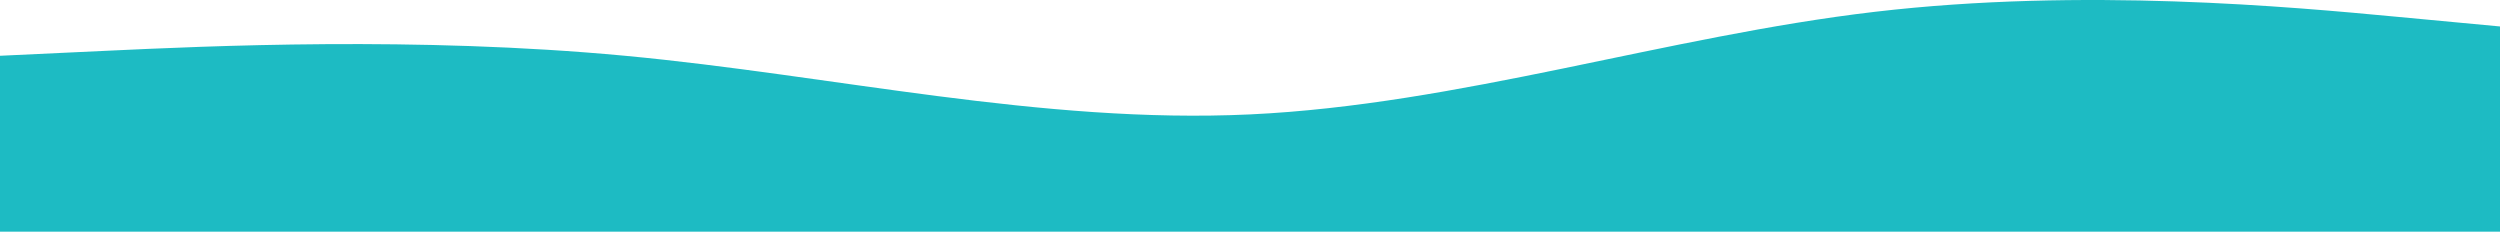
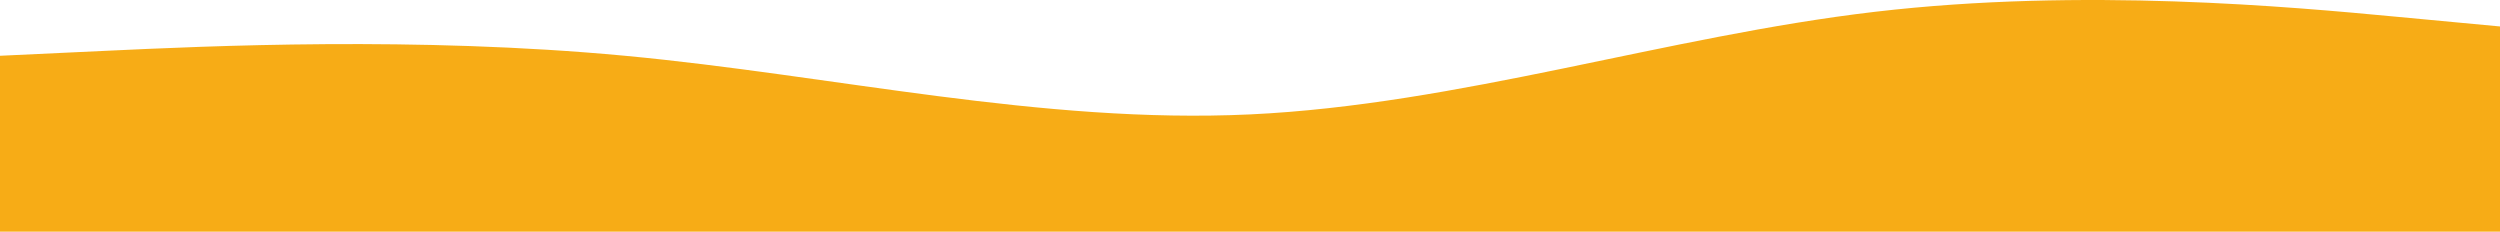
<svg xmlns="http://www.w3.org/2000/svg" width="2115" height="196" viewBox="0 0 2115 196" fill="none">
-   <path fill-rule="evenodd" clip-rule="evenodd" d="M0 47.185L88.125 43.051C176.25 38.917 352.5 30.65 528.75 47.185C705 63.72 881.25 105.057 1057.5 96.79C1233.75 88.522 1410 30.65 1586.25 9.981C1762.5 -10.688 1938.75 5.847 2026.88 14.114L2115 22.382V196H2026.88C1938.75 196 1762.5 196 1586.25 196C1410 196 1233.75 196 1057.5 196C881.25 196 705 196 528.75 196C352.5 196 176.25 196 88.125 196H0V47.185Z" fill="#1DBBC3" />
+   <path fill-rule="evenodd" clip-rule="evenodd" d="M0 47.185L88.125 43.051C176.25 38.917 352.5 30.65 528.75 47.185C705 63.72 881.25 105.057 1057.5 96.79C1233.75 88.522 1410 30.65 1586.25 9.981C1762.5 -10.688 1938.75 5.847 2026.88 14.114L2115 22.382V196H2026.88C1938.75 196 1762.5 196 1586.25 196C1410 196 1233.75 196 1057.5 196C881.25 196 705 196 528.75 196C352.5 196 176.25 196 88.125 196H0V47.185Z" fill="#f7ac16" />
</svg>
